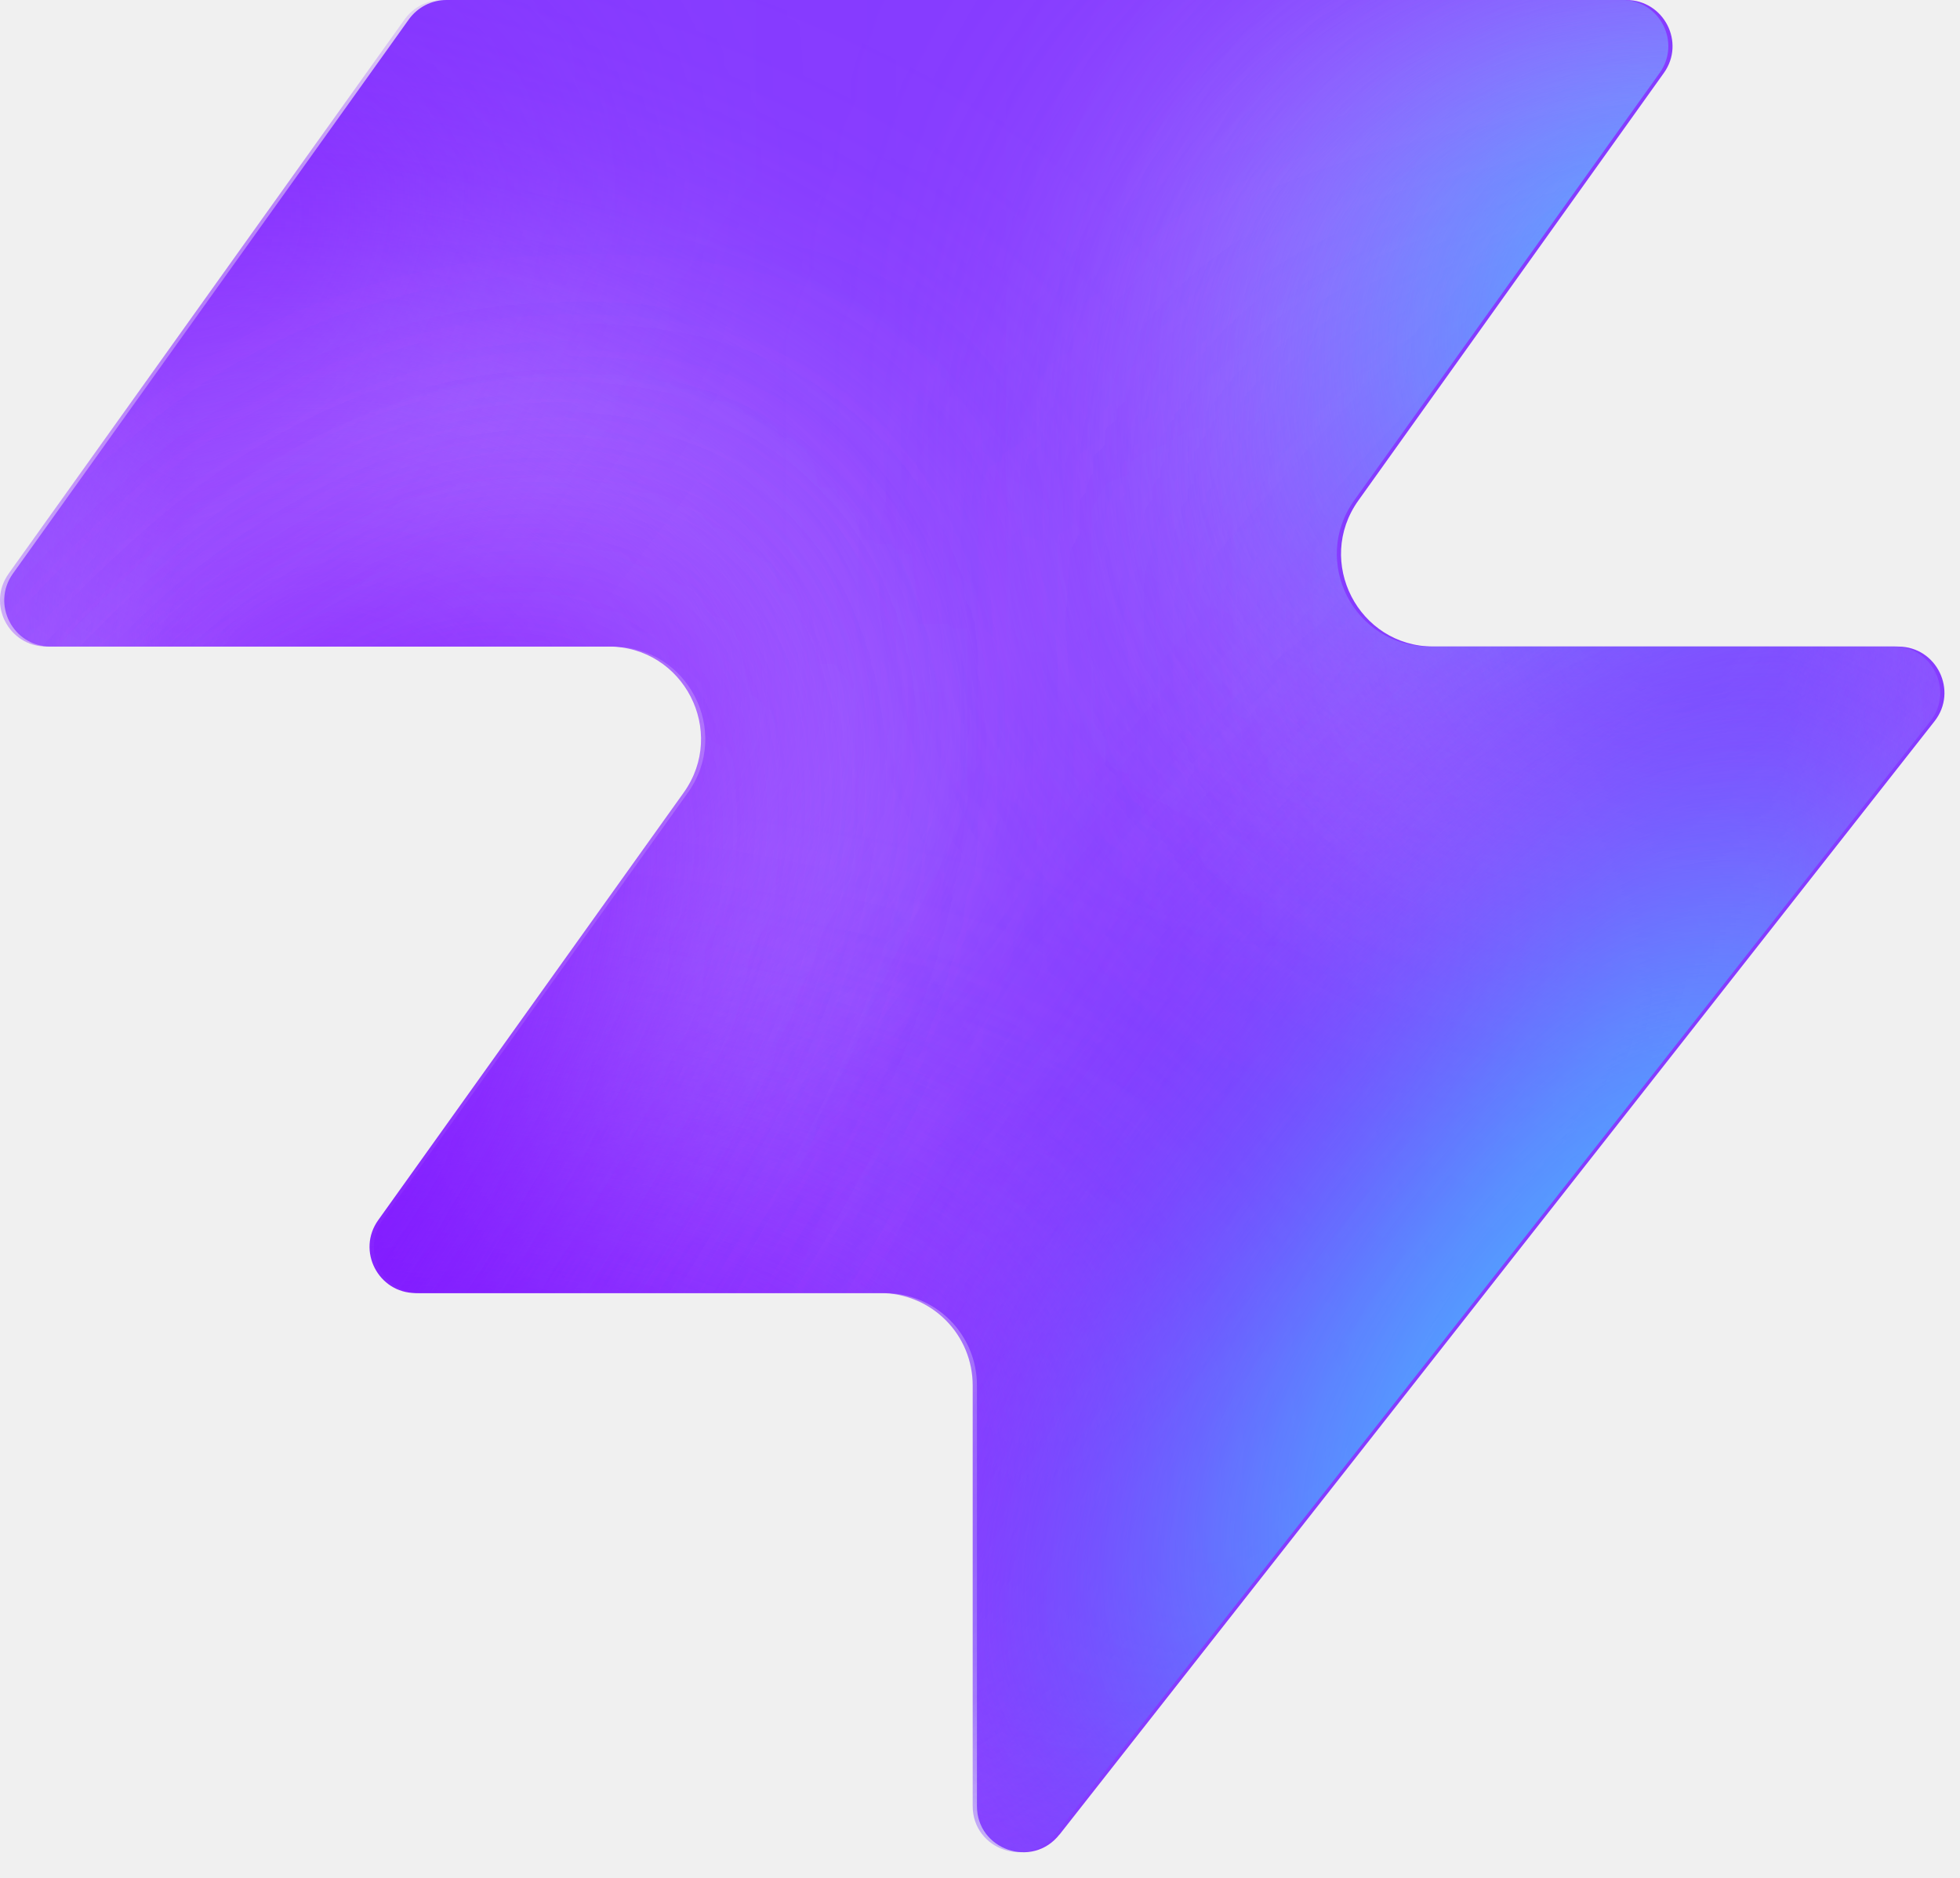
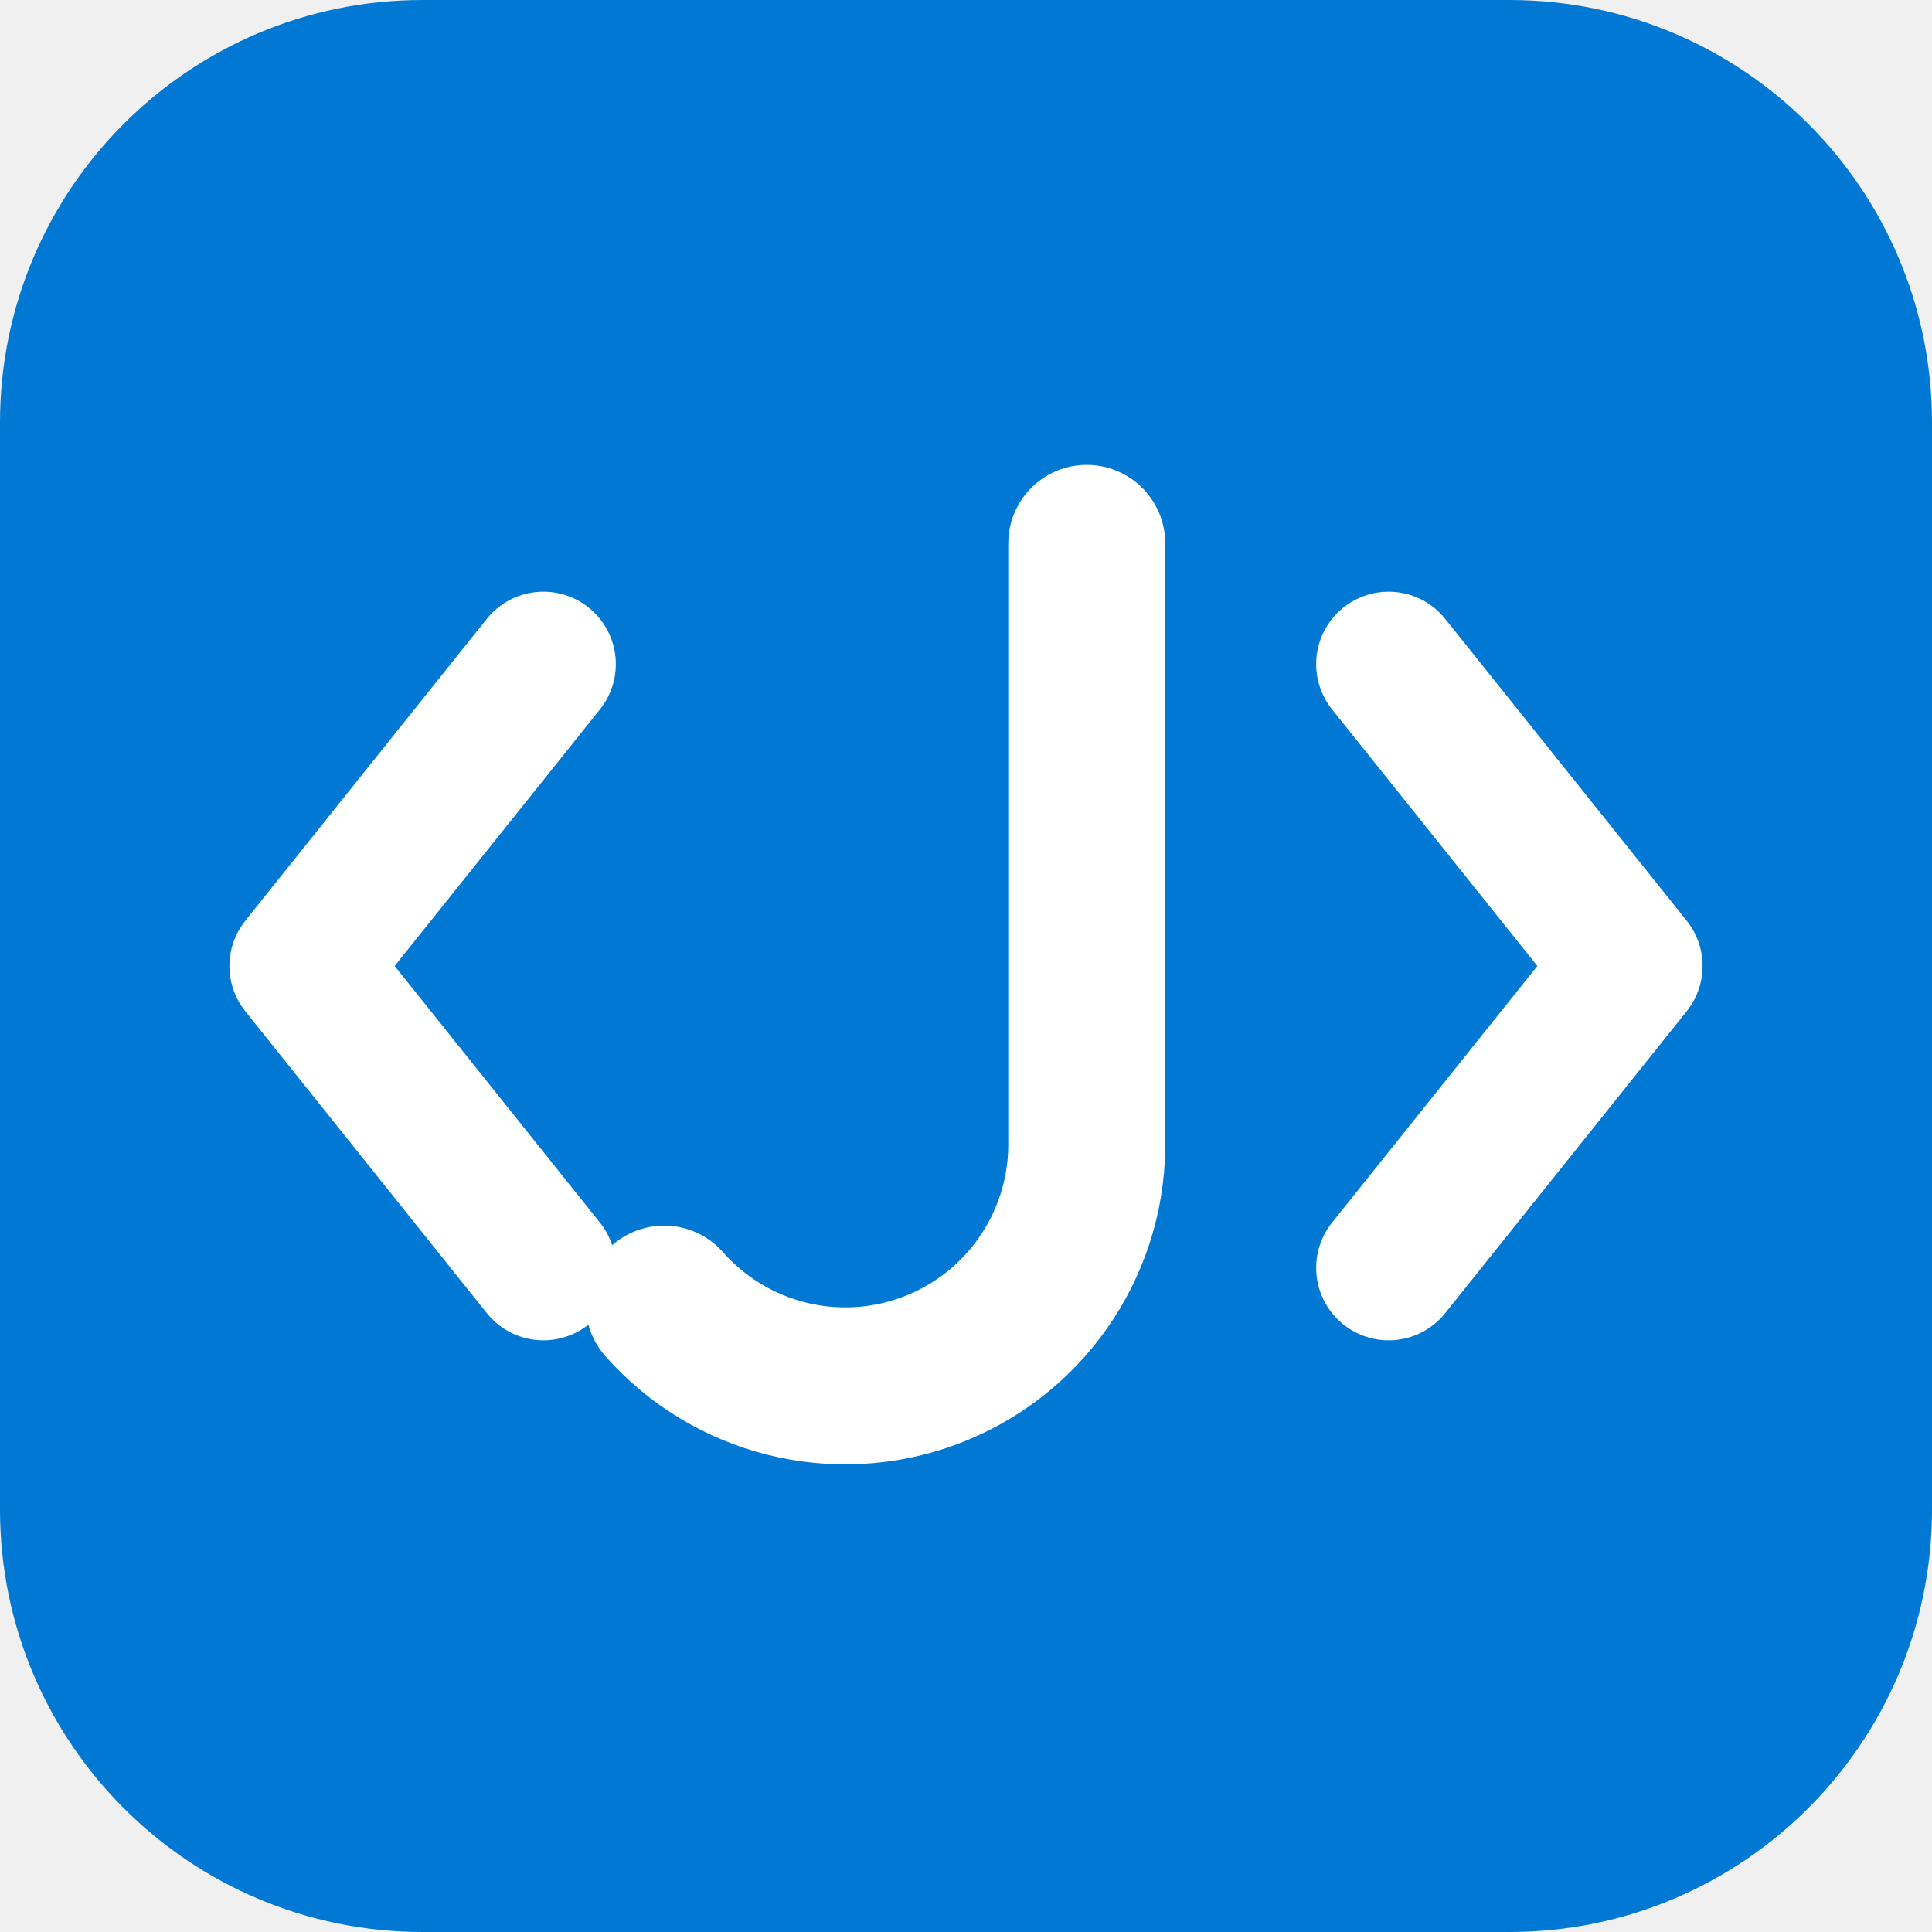
- <svg xmlns="http://www.w3.org/2000/svg" width="48" height="46" fill="none" viewBox="0 0 48 46">
-   <path fill="#863bff" d="M25.946 44.938c-.664.845-2.021.375-2.021-.698V33.937a2.26 2.26 0 0 0-2.262-2.262H10.287c-.92 0-1.456-1.04-.92-1.788l7.48-10.471c1.07-1.497 0-3.578-1.842-3.578H1.237c-.92 0-1.456-1.04-.92-1.788L10.013.474c.214-.297.556-.474.92-.474h28.894c.92 0 1.456 1.04.92 1.788l-7.48 10.471c-1.07 1.498 0 3.579 1.842 3.579h11.377c.943 0 1.473 1.088.89 1.83L25.947 44.94z" style="fill:#863bff;fill:color(display-p3 .525 .23 1);fill-opacity:1" />
-   <mask id="a" width="48" height="46" x="0" y="0" maskUnits="userSpaceOnUse" style="mask-type:alpha">
-     <path fill="#000" d="M25.842 44.938c-.664.844-2.021.375-2.021-.698V33.937a2.26 2.26 0 0 0-2.262-2.262H10.183c-.92 0-1.456-1.04-.92-1.788l7.48-10.471c1.07-1.498 0-3.579-1.842-3.579H1.133c-.92 0-1.456-1.04-.92-1.787L9.91.473c.214-.297.556-.474.92-.474h28.894c.92 0 1.456 1.04.92 1.788l-7.48 10.471c-1.07 1.498 0 3.578 1.842 3.578h11.377c.943 0 1.473 1.088.89 1.832L25.843 44.94z" style="fill:#000;fill-opacity:1" />
-   </mask>
-   <g mask="url(#a)">
-     <g filter="url(#b)">
-       <ellipse cx="5.508" cy="14.704" fill="#ede6ff" rx="5.508" ry="14.704" style="fill:#ede6ff;fill:color(display-p3 .927 .903 1);fill-opacity:1" transform="matrix(.00324 1 1 -.00324 -4.47 31.516)" />
-     </g>
-     <g filter="url(#c)">
-       <ellipse cx="10.399" cy="29.851" fill="#ede6ff" rx="10.399" ry="29.851" style="fill:#ede6ff;fill:color(display-p3 .927 .903 1);fill-opacity:1" transform="matrix(.00324 1 1 -.00324 -39.328 7.883)" />
-     </g>
-     <g filter="url(#d)">
-       <ellipse cx="5.508" cy="30.487" fill="#7e14ff" rx="5.508" ry="30.487" style="fill:#7e14ff;fill:color(display-p3 .492 .077 1);fill-opacity:1" transform="rotate(89.814 -25.913 -14.639)scale(1 -1)" />
-     </g>
-     <g filter="url(#e)">
-       <ellipse cx="5.508" cy="30.599" fill="#7e14ff" rx="5.508" ry="30.599" style="fill:#7e14ff;fill:color(display-p3 .492 .077 1);fill-opacity:1" transform="rotate(89.814 -32.644 -3.334)scale(1 -1)" />
-     </g>
-     <g filter="url(#f)">
-       <ellipse cx="5.508" cy="30.599" fill="#7e14ff" rx="5.508" ry="30.599" style="fill:#7e14ff;fill:color(display-p3 .492 .077 1);fill-opacity:1" transform="matrix(.00324 1 1 -.00324 -34.34 30.47)" />
-     </g>
-     <g filter="url(#g)">
-       <ellipse cx="14.072" cy="22.078" fill="#ede6ff" rx="14.072" ry="22.078" style="fill:#ede6ff;fill:color(display-p3 .927 .903 1);fill-opacity:1" transform="rotate(93.35 24.506 48.493)scale(-1 1)" />
-     </g>
-     <g filter="url(#h)">
-       <ellipse cx="3.47" cy="21.501" fill="#7e14ff" rx="3.47" ry="21.501" style="fill:#7e14ff;fill:color(display-p3 .492 .077 1);fill-opacity:1" transform="rotate(89.009 28.708 47.59)scale(-1 1)" />
-     </g>
-     <g filter="url(#i)">
-       <ellipse cx="3.47" cy="21.501" fill="#7e14ff" rx="3.47" ry="21.501" style="fill:#7e14ff;fill:color(display-p3 .492 .077 1);fill-opacity:1" transform="rotate(89.009 28.708 47.59)scale(-1 1)" />
-     </g>
-     <g filter="url(#j)">
-       <ellipse cx=".387" cy="8.972" fill="#7e14ff" rx="4.407" ry="29.108" style="fill:#7e14ff;fill:color(display-p3 .492 .077 1);fill-opacity:1" transform="rotate(39.51 .387 8.972)" />
-     </g>
-     <g filter="url(#k)">
-       <ellipse cx="47.523" cy="-6.092" fill="#7e14ff" rx="4.407" ry="29.108" style="fill:#7e14ff;fill:color(display-p3 .492 .077 1);fill-opacity:1" transform="rotate(37.892 47.523 -6.092)" />
-     </g>
-     <g filter="url(#l)">
-       <ellipse cx="41.412" cy="6.333" fill="#47bfff" rx="5.971" ry="9.665" style="fill:#47bfff;fill:color(display-p3 .28 .748 1);fill-opacity:1" transform="rotate(37.892 41.412 6.333)" />
-     </g>
-     <g filter="url(#m)">
-       <ellipse cx="-1.879" cy="38.332" fill="#7e14ff" rx="4.407" ry="29.108" style="fill:#7e14ff;fill:color(display-p3 .492 .077 1);fill-opacity:1" transform="rotate(37.892 -1.88 38.332)" />
-     </g>
-     <g filter="url(#n)">
-       <ellipse cx="-1.879" cy="38.332" fill="#7e14ff" rx="4.407" ry="29.108" style="fill:#7e14ff;fill:color(display-p3 .492 .077 1);fill-opacity:1" transform="rotate(37.892 -1.88 38.332)" />
-     </g>
-     <g filter="url(#o)">
-       <ellipse cx="35.651" cy="29.907" fill="#7e14ff" rx="4.407" ry="29.108" style="fill:#7e14ff;fill:color(display-p3 .492 .077 1);fill-opacity:1" transform="rotate(37.892 35.651 29.907)" />
-     </g>
-     <g filter="url(#p)">
-       <ellipse cx="38.418" cy="32.4" fill="#47bfff" rx="5.971" ry="15.297" style="fill:#47bfff;fill:color(display-p3 .28 .748 1);fill-opacity:1" transform="rotate(37.892 38.418 32.4)" />
-     </g>
-   </g>
-   <defs>
-     <filter id="b" width="60.045" height="41.654" x="-19.77" y="16.149" color-interpolation-filters="sRGB" filterUnits="userSpaceOnUse">
-       <feFlood flood-opacity="0" result="BackgroundImageFix" />
-       <feBlend in="SourceGraphic" in2="BackgroundImageFix" result="shape" />
-       <feGaussianBlur result="effect1_foregroundBlur_2002_17158" stdDeviation="7.659" />
-     </filter>
-     <filter id="c" width="90.34" height="51.437" x="-54.613" y="-7.533" color-interpolation-filters="sRGB" filterUnits="userSpaceOnUse">
-       <feFlood flood-opacity="0" result="BackgroundImageFix" />
-       <feBlend in="SourceGraphic" in2="BackgroundImageFix" result="shape" />
-       <feGaussianBlur result="effect1_foregroundBlur_2002_17158" stdDeviation="7.659" />
-     </filter>
-     <filter id="d" width="79.355" height="29.4" x="-49.64" y="2.03" color-interpolation-filters="sRGB" filterUnits="userSpaceOnUse">
-       <feFlood flood-opacity="0" result="BackgroundImageFix" />
-       <feBlend in="SourceGraphic" in2="BackgroundImageFix" result="shape" />
-       <feGaussianBlur result="effect1_foregroundBlur_2002_17158" stdDeviation="4.596" />
-     </filter>
-     <filter id="e" width="79.579" height="29.4" x="-45.045" y="20.029" color-interpolation-filters="sRGB" filterUnits="userSpaceOnUse">
-       <feFlood flood-opacity="0" result="BackgroundImageFix" />
-       <feBlend in="SourceGraphic" in2="BackgroundImageFix" result="shape" />
-       <feGaussianBlur result="effect1_foregroundBlur_2002_17158" stdDeviation="4.596" />
-     </filter>
-     <filter id="f" width="79.579" height="29.4" x="-43.513" y="21.178" color-interpolation-filters="sRGB" filterUnits="userSpaceOnUse">
-       <feFlood flood-opacity="0" result="BackgroundImageFix" />
-       <feBlend in="SourceGraphic" in2="BackgroundImageFix" result="shape" />
-       <feGaussianBlur result="effect1_foregroundBlur_2002_17158" stdDeviation="4.596" />
-     </filter>
-     <filter id="g" width="74.749" height="58.852" x="15.756" y="-17.901" color-interpolation-filters="sRGB" filterUnits="userSpaceOnUse">
-       <feFlood flood-opacity="0" result="BackgroundImageFix" />
-       <feBlend in="SourceGraphic" in2="BackgroundImageFix" result="shape" />
-       <feGaussianBlur result="effect1_foregroundBlur_2002_17158" stdDeviation="7.659" />
-     </filter>
-     <filter id="h" width="61.377" height="25.362" x="23.548" y="2.284" color-interpolation-filters="sRGB" filterUnits="userSpaceOnUse">
-       <feFlood flood-opacity="0" result="BackgroundImageFix" />
-       <feBlend in="SourceGraphic" in2="BackgroundImageFix" result="shape" />
-       <feGaussianBlur result="effect1_foregroundBlur_2002_17158" stdDeviation="4.596" />
-     </filter>
-     <filter id="i" width="61.377" height="25.362" x="23.548" y="2.284" color-interpolation-filters="sRGB" filterUnits="userSpaceOnUse">
-       <feFlood flood-opacity="0" result="BackgroundImageFix" />
-       <feBlend in="SourceGraphic" in2="BackgroundImageFix" result="shape" />
-       <feGaussianBlur result="effect1_foregroundBlur_2002_17158" stdDeviation="4.596" />
-     </filter>
-     <filter id="j" width="56.045" height="63.649" x="-27.636" y="-22.853" color-interpolation-filters="sRGB" filterUnits="userSpaceOnUse">
-       <feFlood flood-opacity="0" result="BackgroundImageFix" />
-       <feBlend in="SourceGraphic" in2="BackgroundImageFix" result="shape" />
-       <feGaussianBlur result="effect1_foregroundBlur_2002_17158" stdDeviation="4.596" />
-     </filter>
-     <filter id="k" width="54.814" height="64.646" x="20.116" y="-38.415" color-interpolation-filters="sRGB" filterUnits="userSpaceOnUse">
-       <feFlood flood-opacity="0" result="BackgroundImageFix" />
-       <feBlend in="SourceGraphic" in2="BackgroundImageFix" result="shape" />
-       <feGaussianBlur result="effect1_foregroundBlur_2002_17158" stdDeviation="4.596" />
-     </filter>
-     <filter id="l" width="33.541" height="35.313" x="24.641" y="-11.323" color-interpolation-filters="sRGB" filterUnits="userSpaceOnUse">
-       <feFlood flood-opacity="0" result="BackgroundImageFix" />
-       <feBlend in="SourceGraphic" in2="BackgroundImageFix" result="shape" />
-       <feGaussianBlur result="effect1_foregroundBlur_2002_17158" stdDeviation="4.596" />
-     </filter>
-     <filter id="m" width="54.814" height="64.646" x="-29.286" y="6.009" color-interpolation-filters="sRGB" filterUnits="userSpaceOnUse">
-       <feFlood flood-opacity="0" result="BackgroundImageFix" />
-       <feBlend in="SourceGraphic" in2="BackgroundImageFix" result="shape" />
-       <feGaussianBlur result="effect1_foregroundBlur_2002_17158" stdDeviation="4.596" />
-     </filter>
-     <filter id="n" width="54.814" height="64.646" x="-29.286" y="6.009" color-interpolation-filters="sRGB" filterUnits="userSpaceOnUse">
-       <feFlood flood-opacity="0" result="BackgroundImageFix" />
-       <feBlend in="SourceGraphic" in2="BackgroundImageFix" result="shape" />
-       <feGaussianBlur result="effect1_foregroundBlur_2002_17158" stdDeviation="4.596" />
-     </filter>
-     <filter id="o" width="54.814" height="64.646" x="8.244" y="-2.416" color-interpolation-filters="sRGB" filterUnits="userSpaceOnUse">
-       <feFlood flood-opacity="0" result="BackgroundImageFix" />
-       <feBlend in="SourceGraphic" in2="BackgroundImageFix" result="shape" />
-       <feGaussianBlur result="effect1_foregroundBlur_2002_17158" stdDeviation="4.596" />
-     </filter>
-     <filter id="p" width="39.409" height="43.623" x="18.713" y="10.588" color-interpolation-filters="sRGB" filterUnits="userSpaceOnUse">
-       <feFlood flood-opacity="0" result="BackgroundImageFix" />
-       <feBlend in="SourceGraphic" in2="BackgroundImageFix" result="shape" />
-       <feGaussianBlur result="effect1_foregroundBlur_2002_17158" stdDeviation="4.596" />
-     </filter>
-   </defs>
+ <svg xmlns="http://www.w3.org/2000/svg" viewBox="0 0 32 32">
+   <rect width="32" height="32" rx="7" fill="#0078d4" />
+   <path d="M9 11 5 16l4 5M23 11l4 5-4 5" fill="none" stroke="#fff" stroke-width="2.4" stroke-linecap="round" stroke-linejoin="round" />
+   <path d="M18 9v10a4 4 0 0 1-7 2.6" fill="none" stroke="#fff" stroke-width="2.6" stroke-linecap="round" />
</svg>
